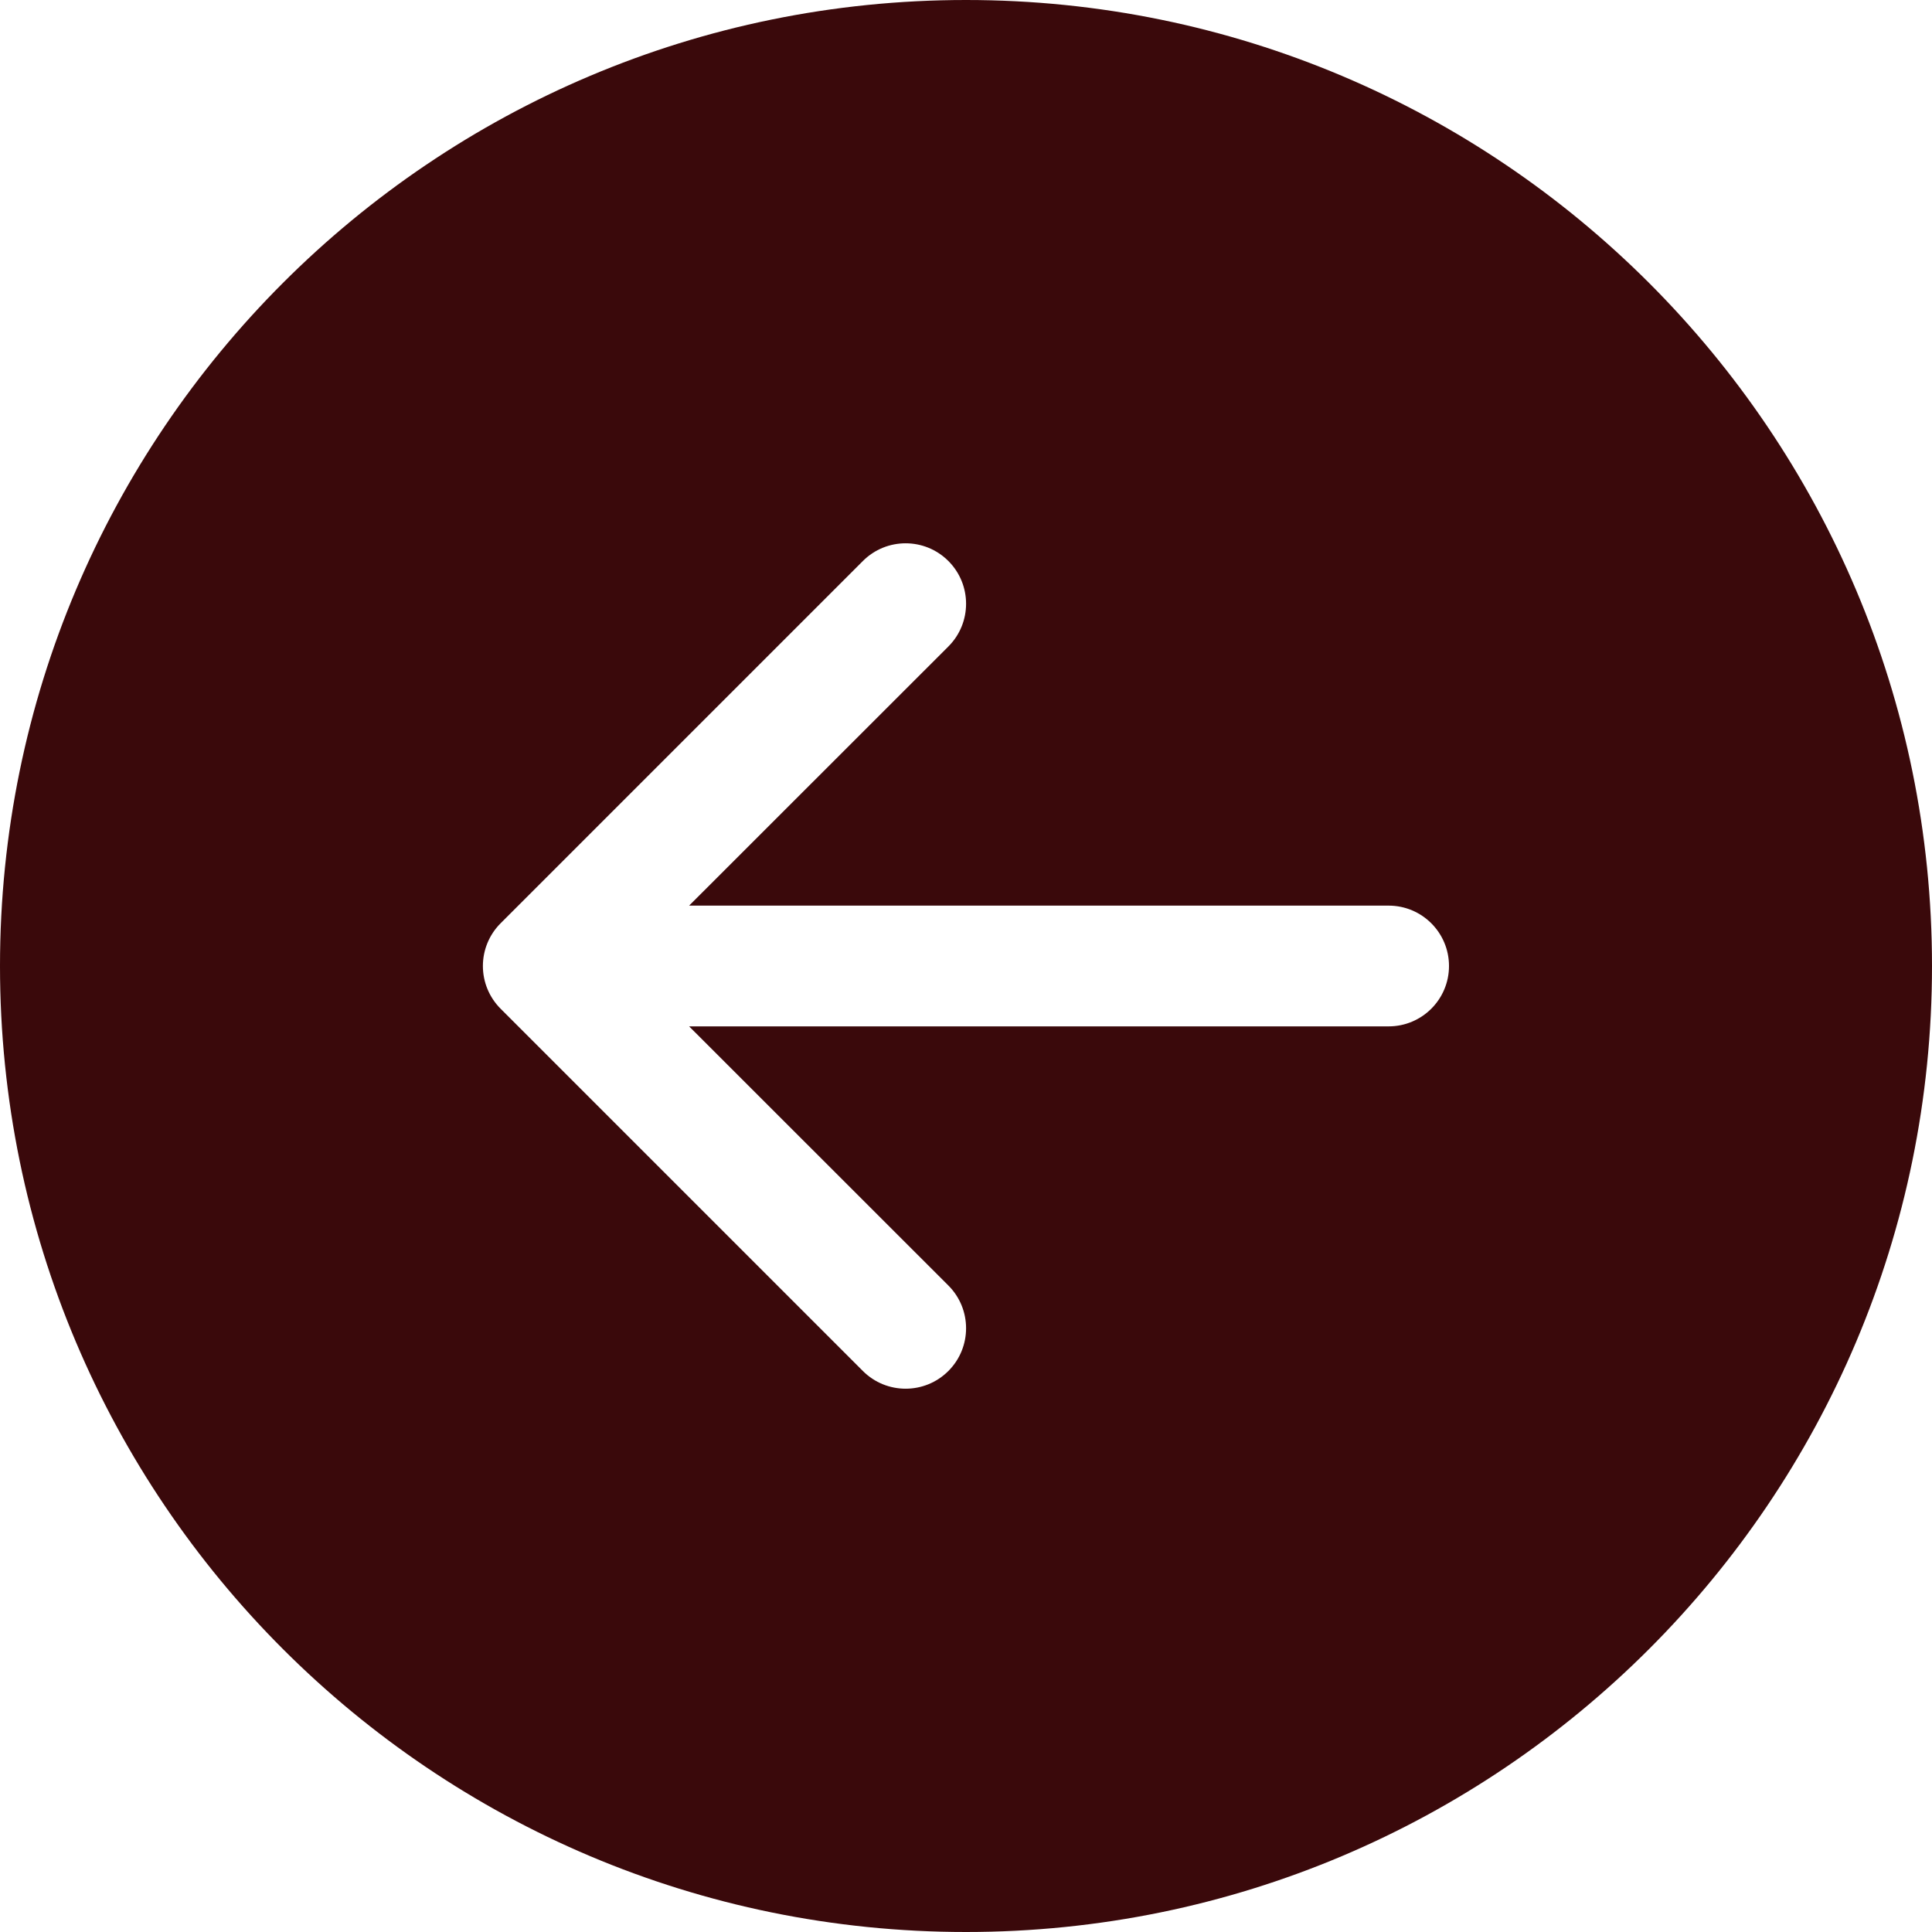
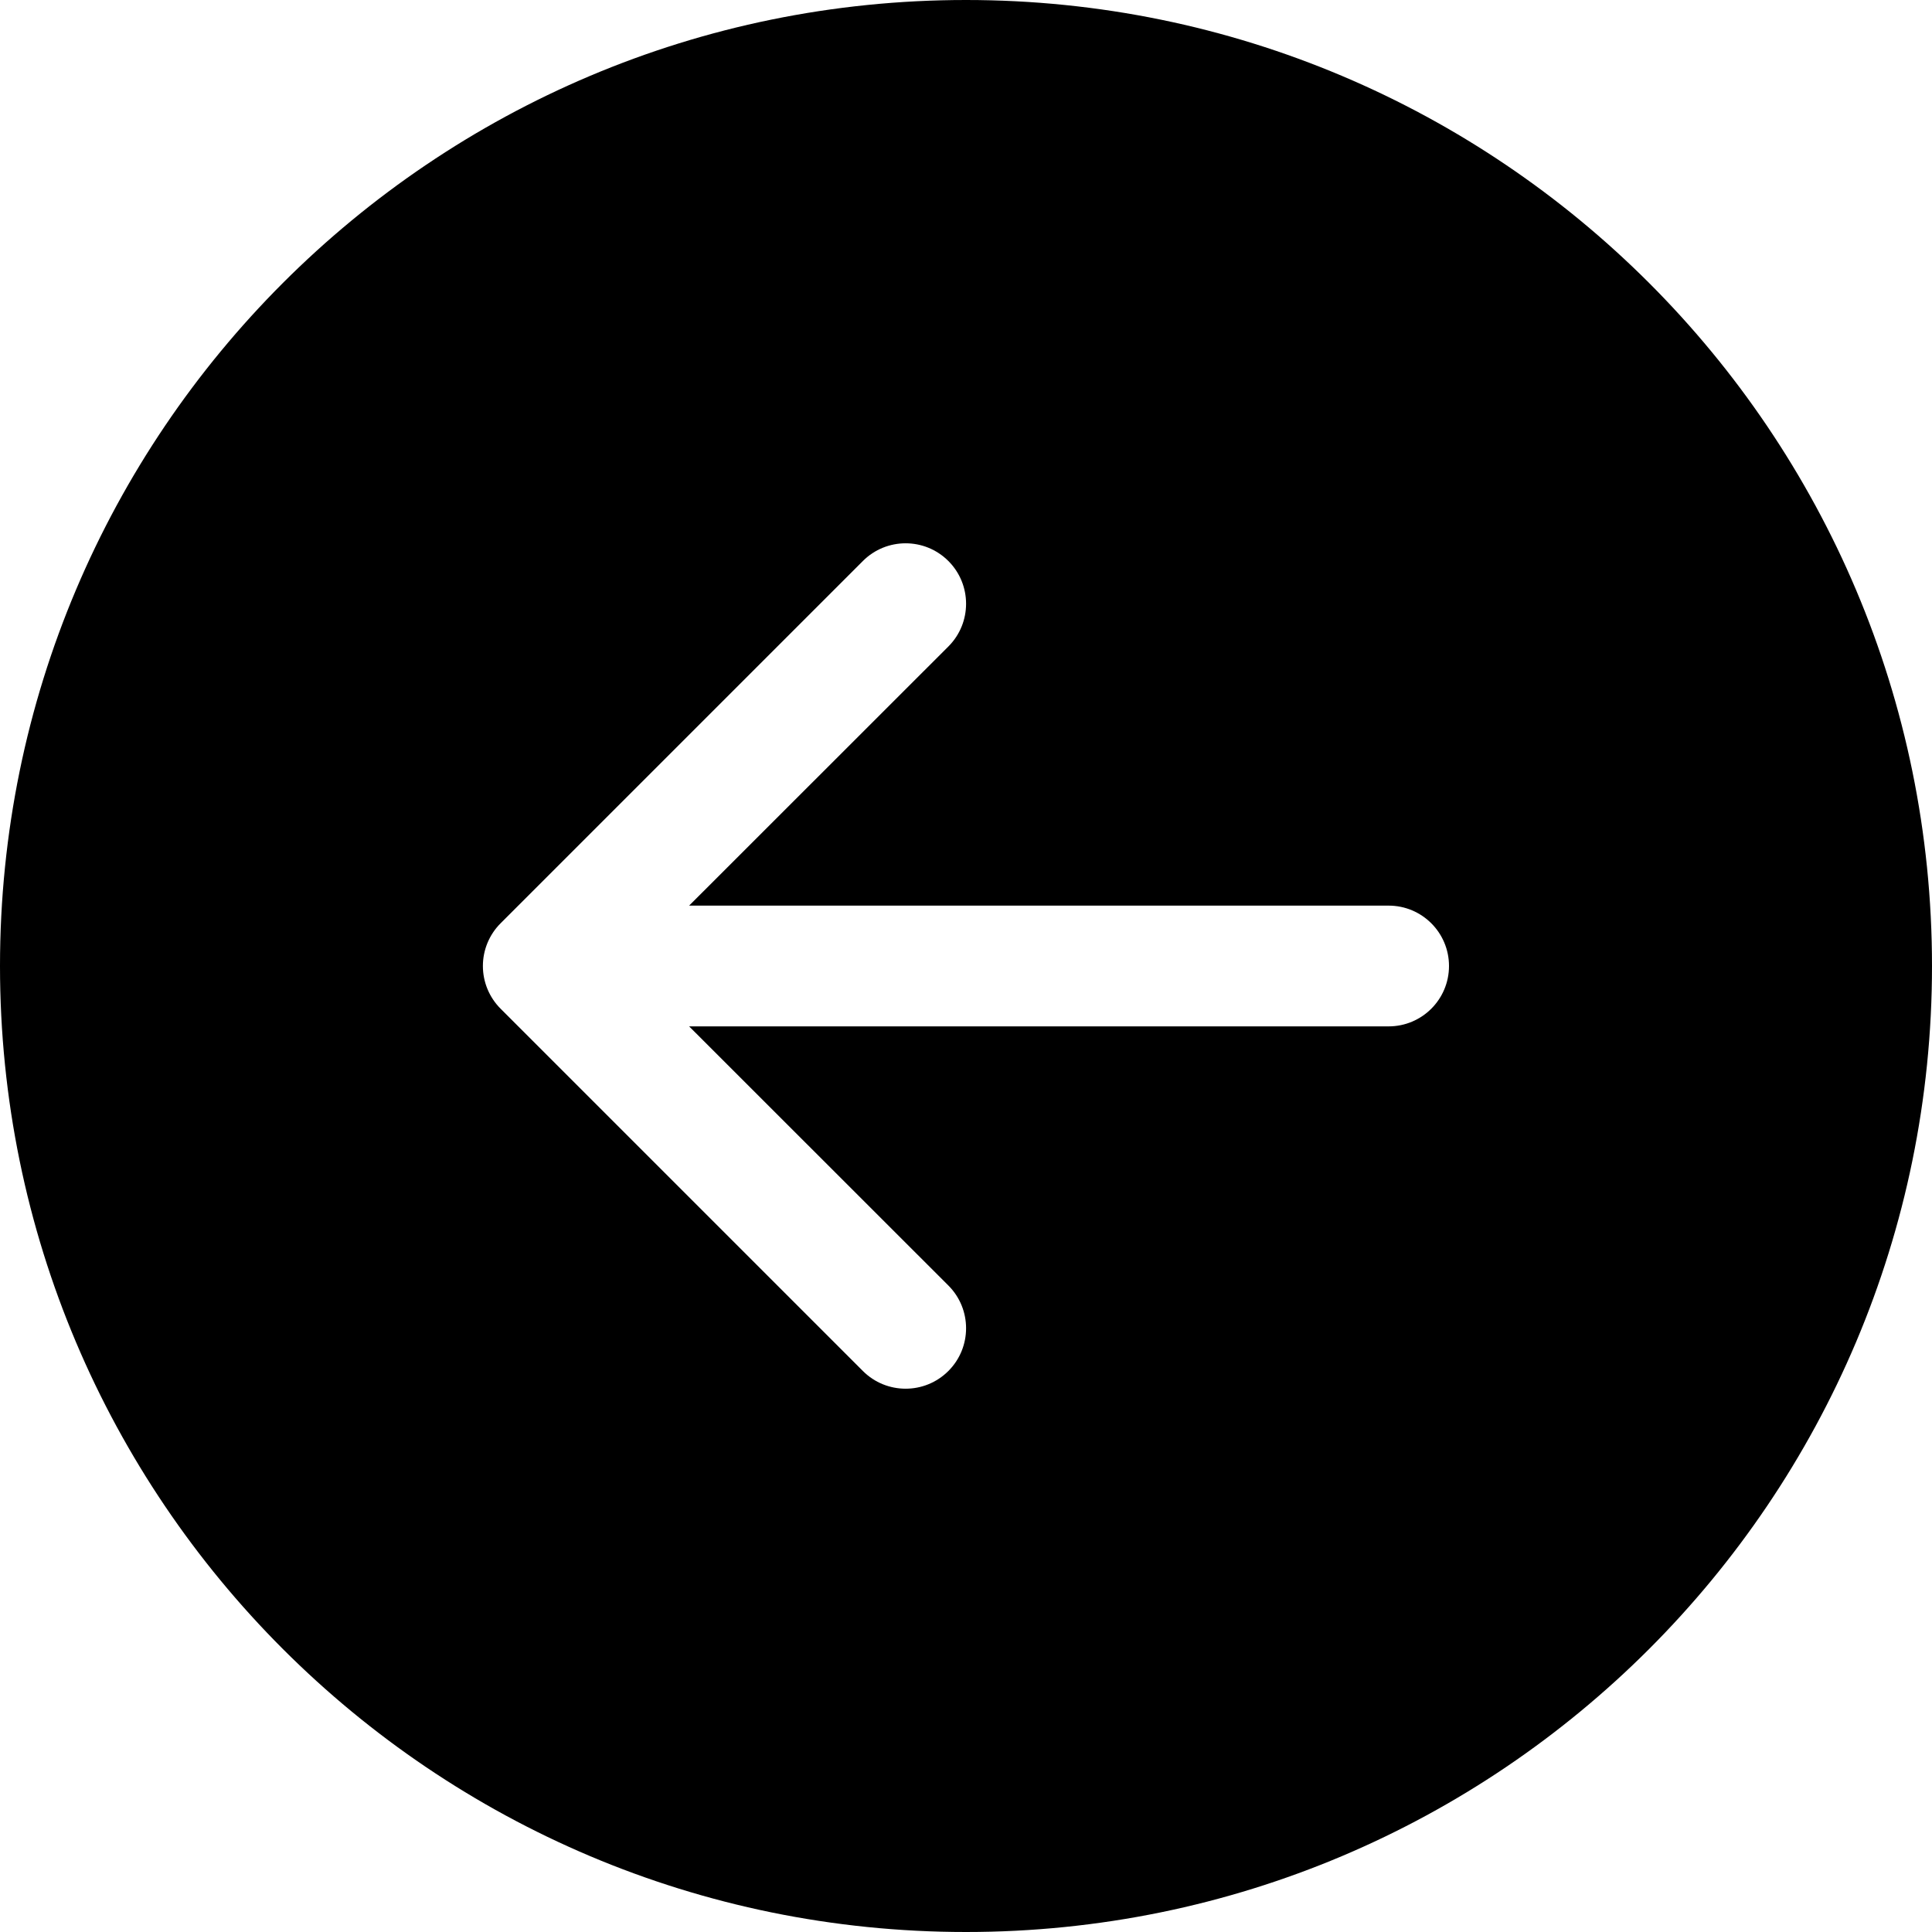
- <svg xmlns="http://www.w3.org/2000/svg" width="16" height="16" fill="#3A090B" class="bi bi-arrow-left-circle-fill" viewBox="0 0 16 16">
+ <svg xmlns="http://www.w3.org/2000/svg" width="16" height="16" fill="currentColor" class="bi bi-arrow-left-circle-fill" viewBox="0 0 16 16">
  <path d="M8 0a8 8 0 1 0 0 16A8 8 0 0 0 8 0m3.5 7.5a.5.5 0 0 1 0 1H5.707l2.147 2.146a.5.5 0 0 1-.708.708l-3-3a.5.5 0 0 1 0-.708l3-3a.5.5 0 1 1 .708.708L5.707 7.5z" />
</svg>
